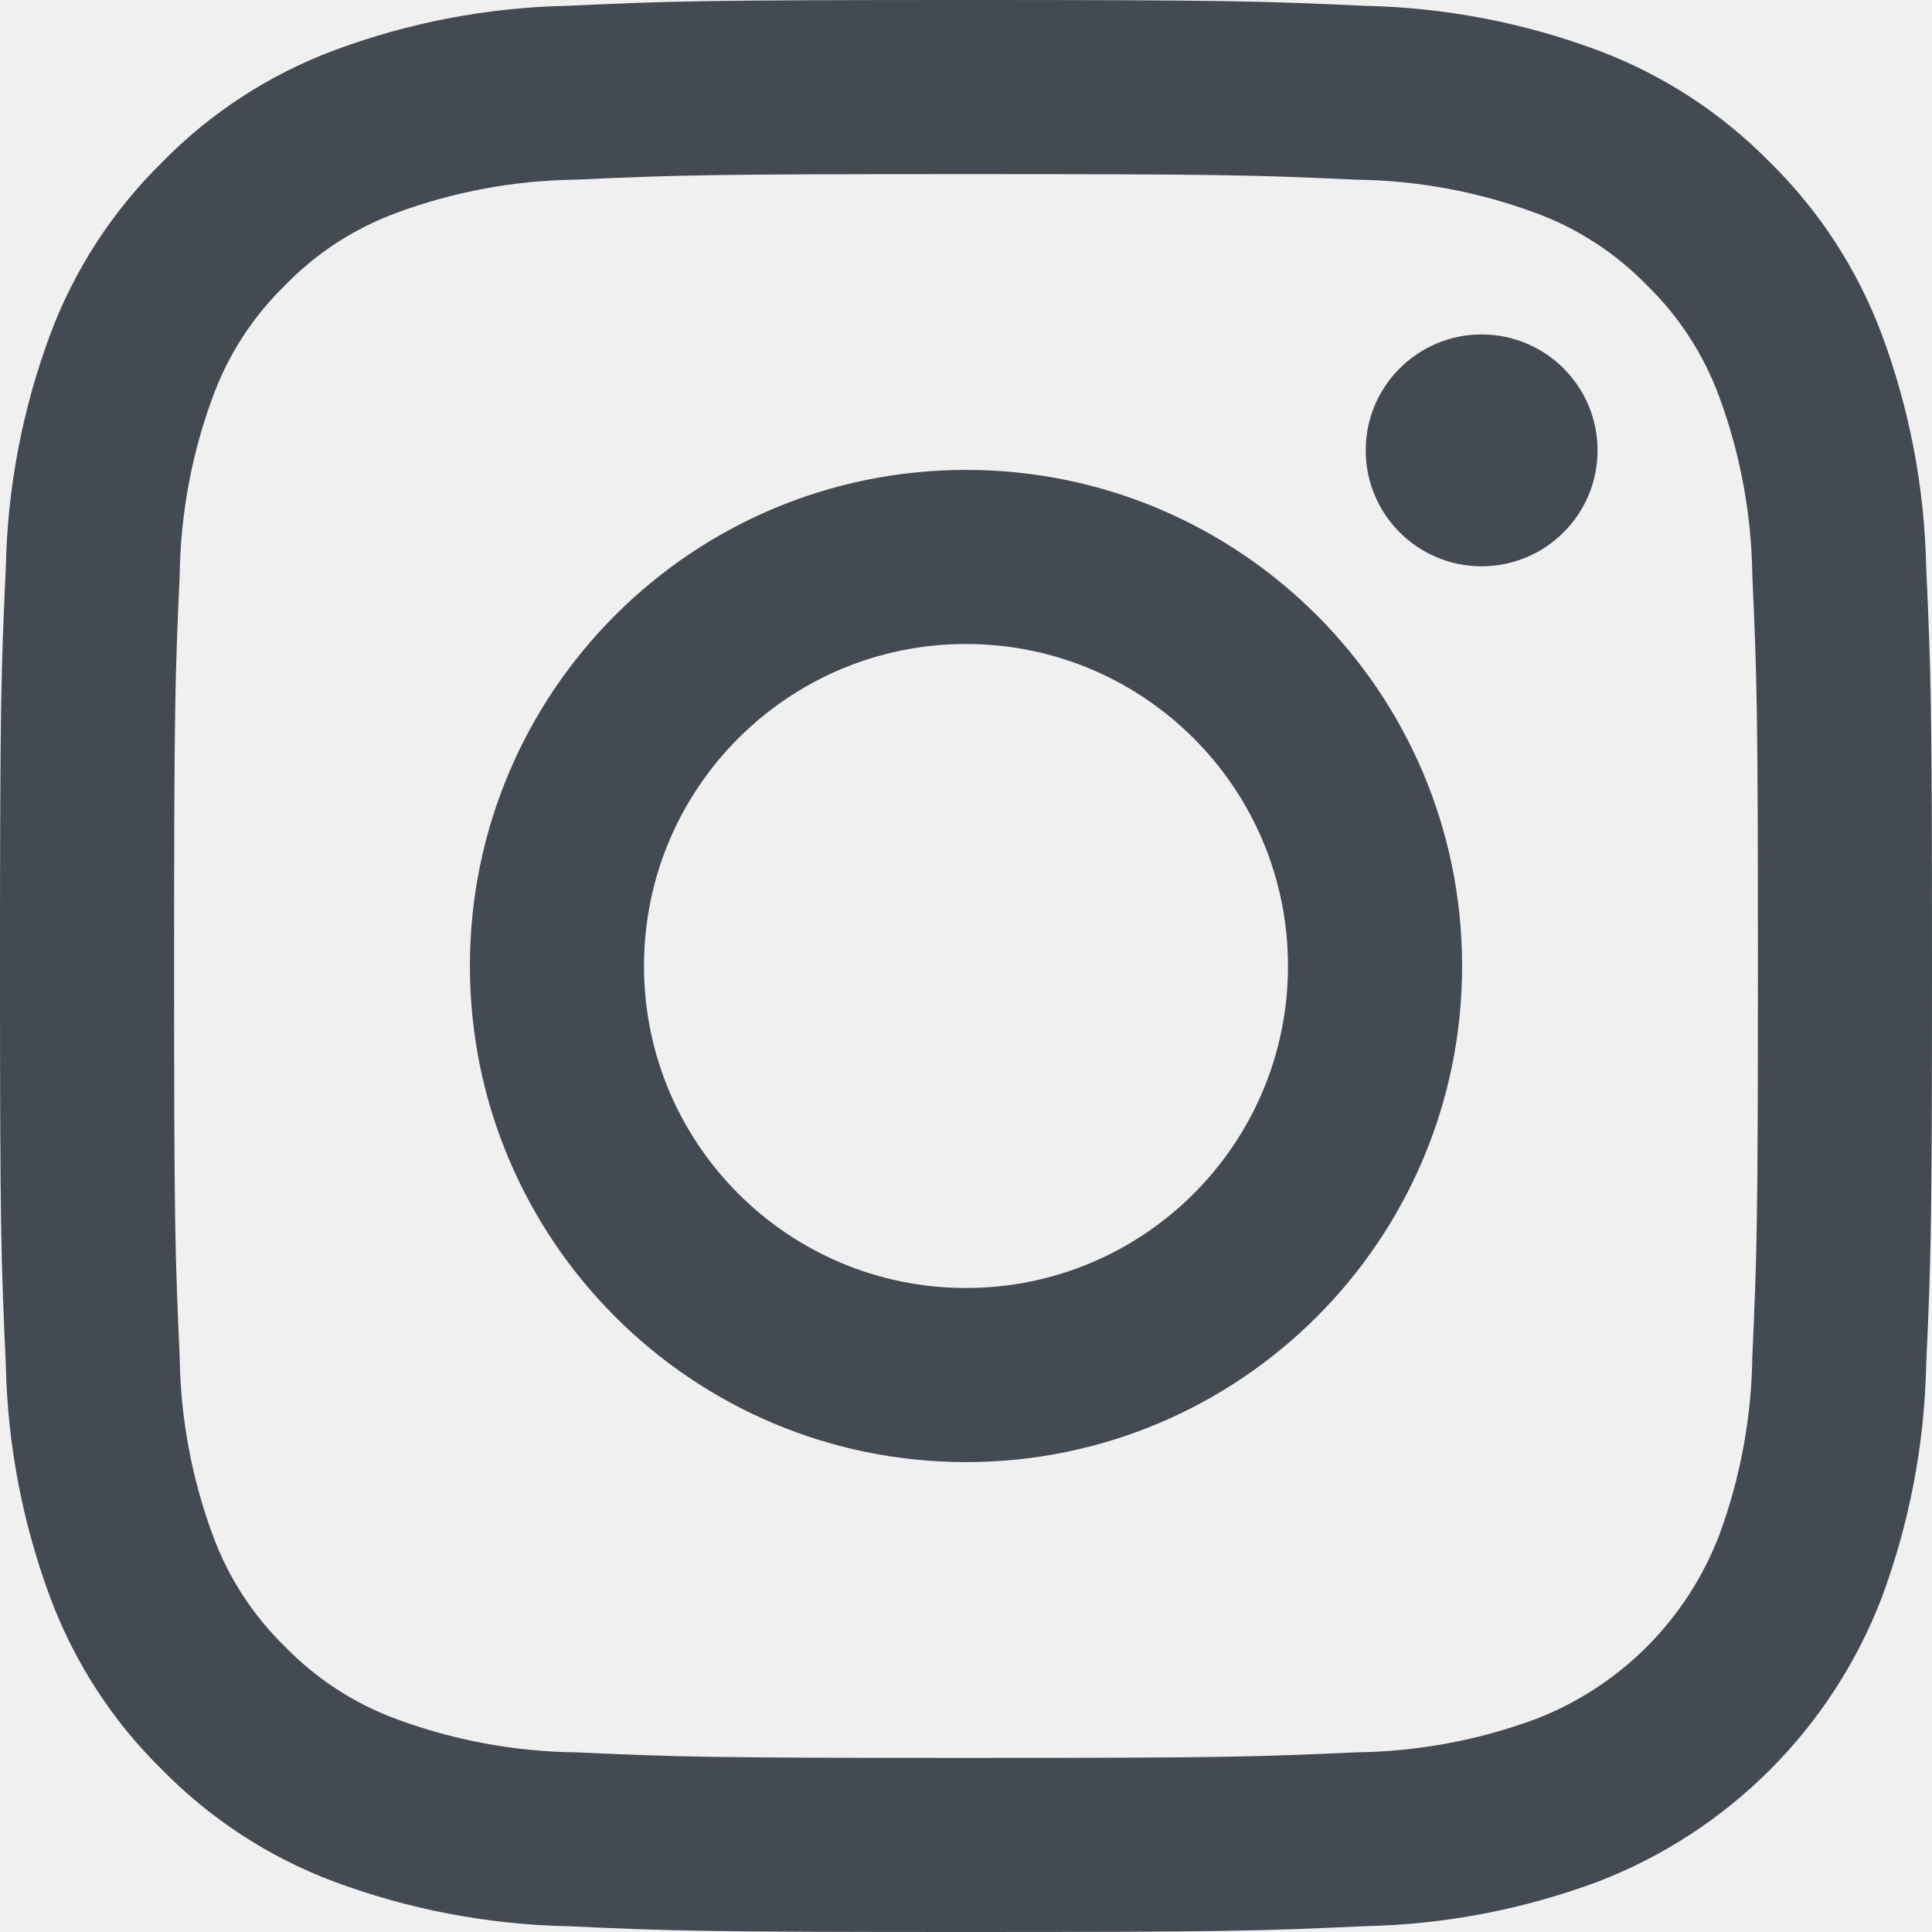
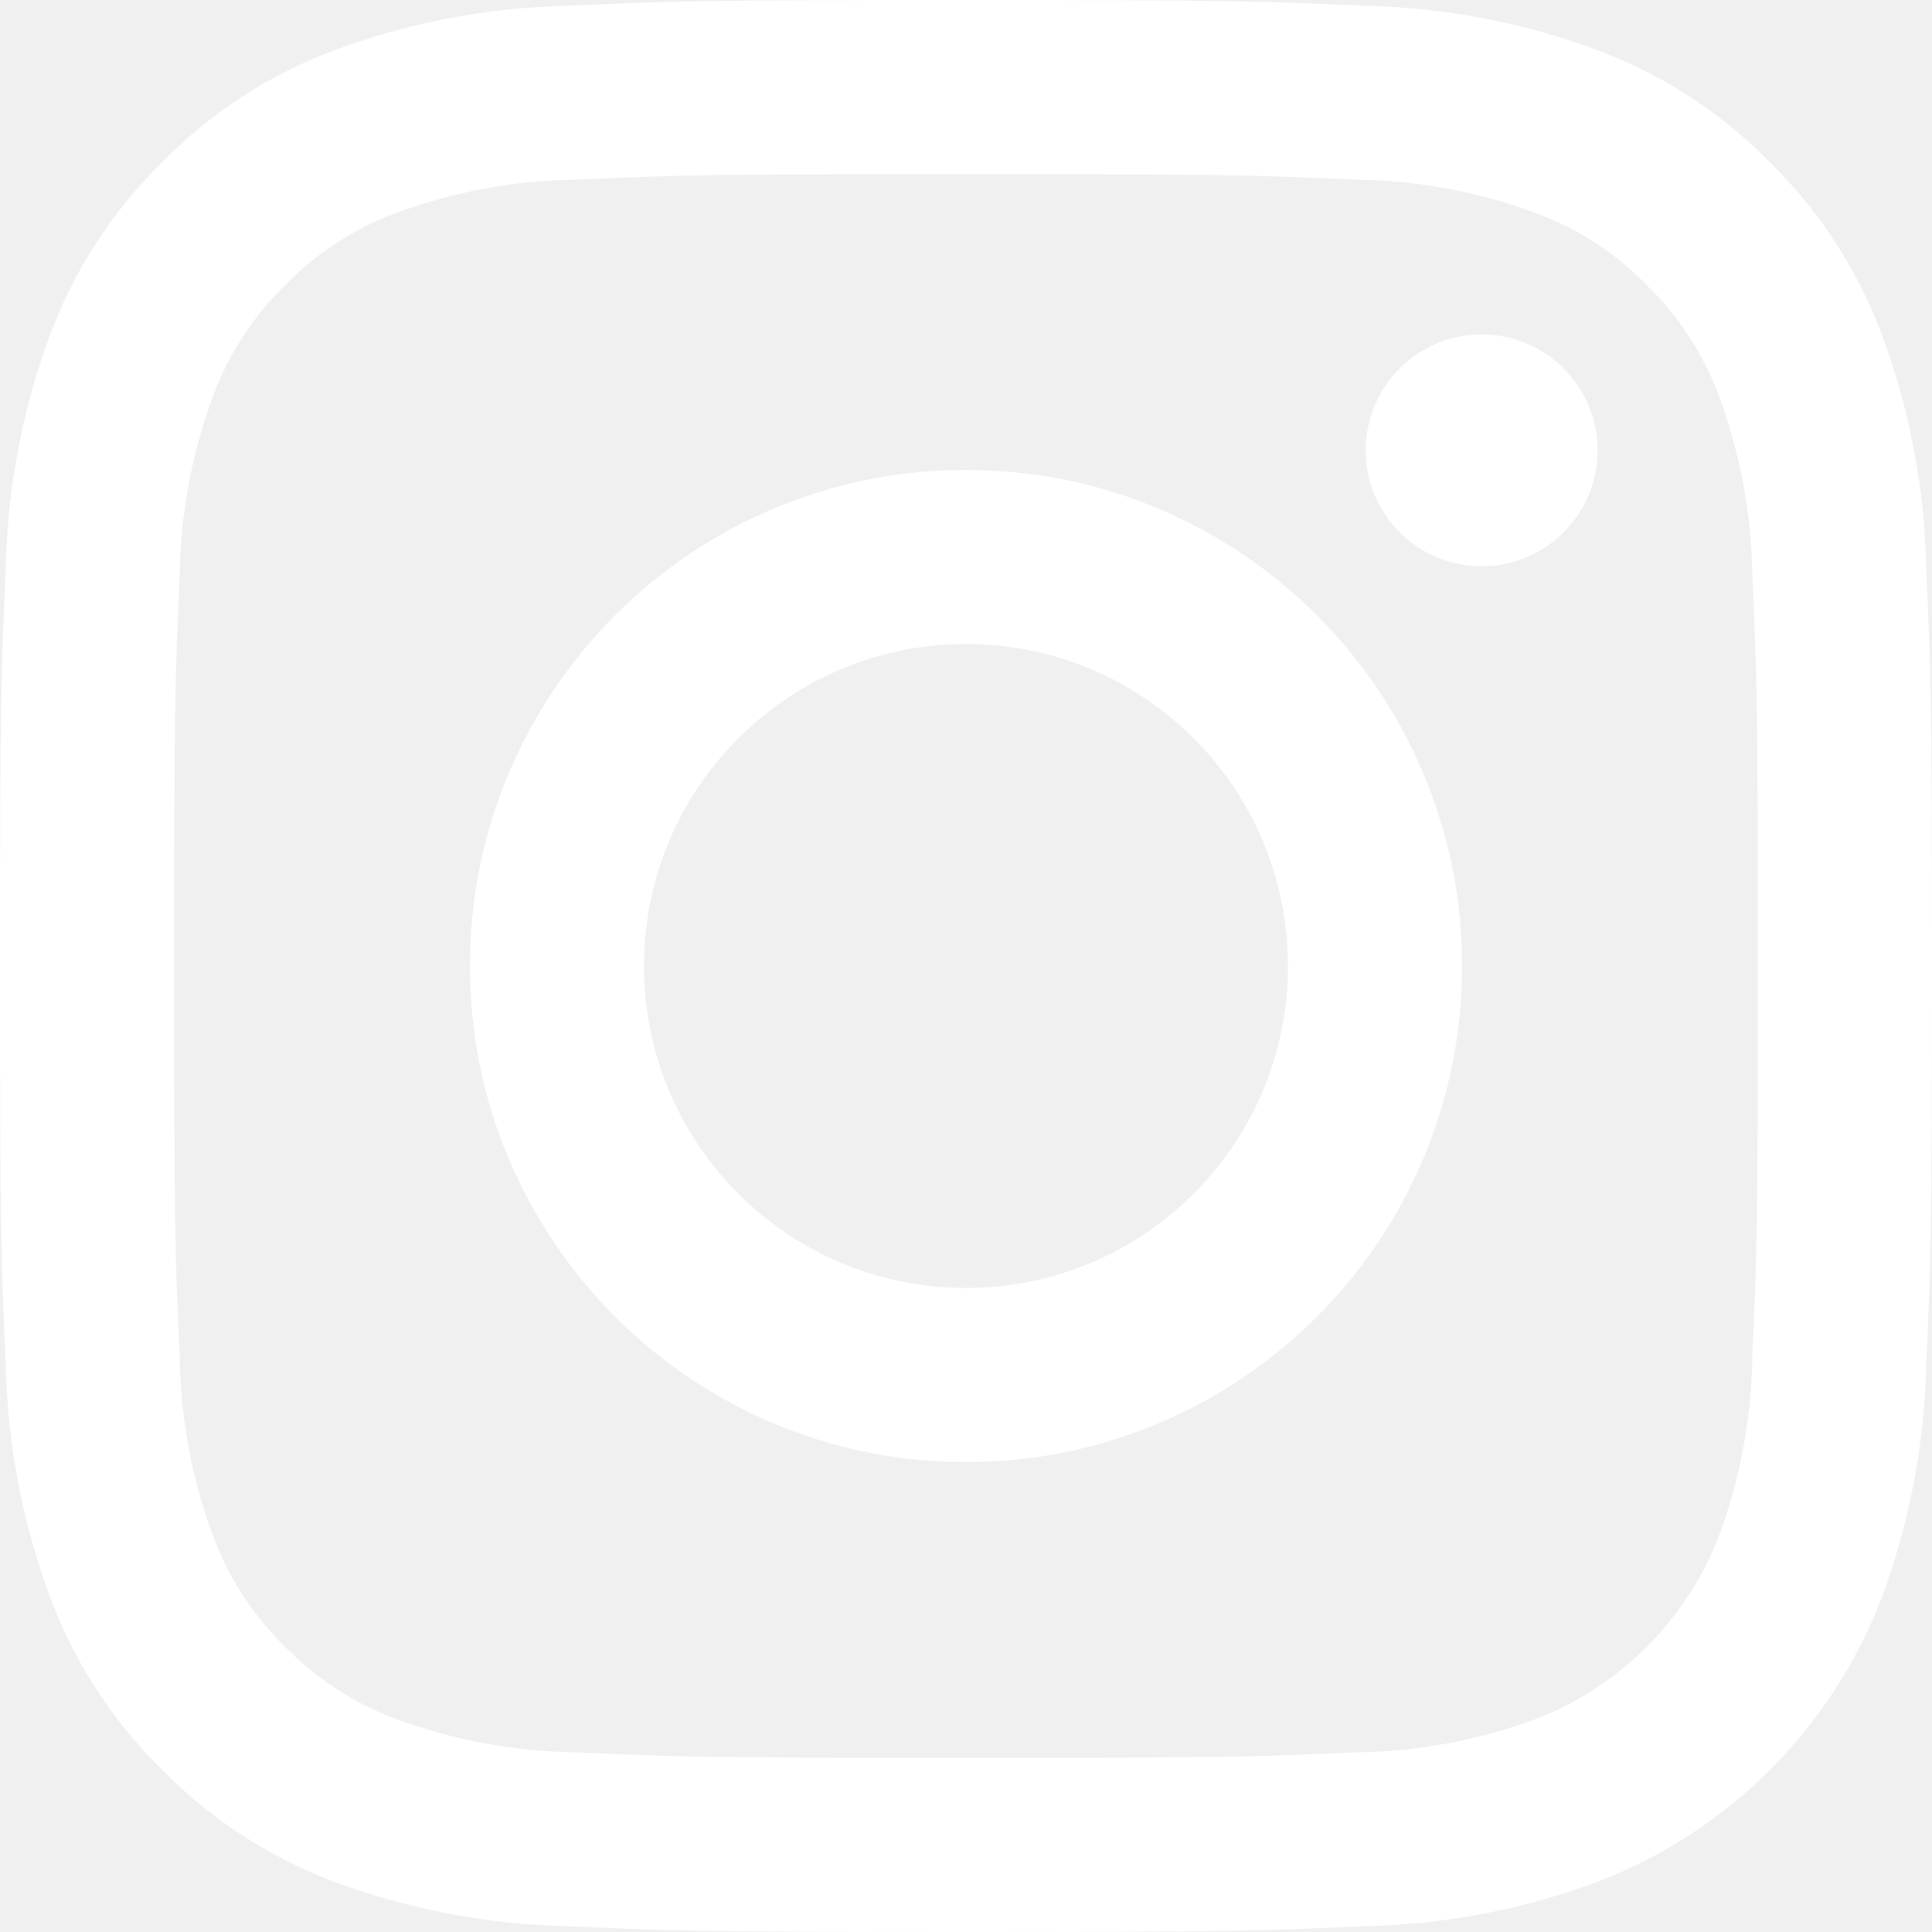
<svg xmlns="http://www.w3.org/2000/svg" width="18" height="18">
-   <path d="M17.946 5.29a6.606 6.606 0 0 0-.418-2.185 4.412 4.412 0 0 0-1.039-1.594A4.412 4.412 0 0 0 14.895.472a6.606 6.606 0 0 0-2.184-.418C11.75.01 11.444 0 9 0S6.25.01 5.29.054a6.606 6.606 0 0 0-2.185.418c-.6.226-1.145.58-1.594 1.039-.458.45-.813.993-1.039 1.594a6.606 6.606 0 0 0-.418 2.184C.01 6.25 0 6.556 0 9s.01 2.75.054 3.71c.015.747.157 1.486.418 2.185.226.6.58 1.145 1.039 1.594.45.458.993.813 1.594 1.039a6.628 6.628 0 0 0 2.184.418C6.25 17.99 6.556 18 9 18s2.75-.01 3.71-.054a6.606 6.606 0 0 0 2.185-.418 4.602 4.602 0 0 0 2.633-2.633 6.628 6.628 0 0 0 .418-2.184C17.99 11.75 18 11.444 18 9s-.01-2.75-.054-3.71zm-1.62 7.347a4.978 4.978 0 0 1-.31 1.67 2.98 2.98 0 0 1-1.708 1.709 4.99 4.99 0 0 1-1.671.31c-.95.043-1.234.052-3.637.052s-2.688-.009-3.637-.052a4.979 4.979 0 0 1-1.67-.31 2.788 2.788 0 0 1-1.036-.673 2.788 2.788 0 0 1-.673-1.035 4.978 4.978 0 0 1-.31-1.671c-.043-.95-.052-1.234-.052-3.637s.009-2.688.052-3.637c.007-.57.112-1.136.31-1.67.144-.392.374-.745.673-1.036a2.78 2.78 0 0 1 1.035-.673 4.979 4.979 0 0 1 1.671-.31c.95-.043 1.234-.052 3.637-.052s2.688.009 3.637.052c.57.007 1.136.112 1.67.31.392.144.745.374 1.036.673.299.29.529.644.673 1.035.198.535.303 1.1.31 1.671.043.95.052 1.234.052 3.637s-.009 2.688-.052 3.637zM9 4.378a4.622 4.622 0 1 0 0 9.244 4.622 4.622 0 0 0 0-9.244zM9 12a3 3 0 1 1 0-6 3 3 0 0 1 0 6zm5.884-7.804a1.08 1.08 0 1 1-2.16 0 1.08 1.08 0 0 1 2.16 0z" fill="#444A52" />
+   <path d="M17.946 5.29a6.606 6.606 0 00-.418-2.185 4.412 4.412 0 00-1.039-1.594A4.412 4.412 0 0014.895.472a6.606 6.606 0 00-2.184-.418C11.75.01 11.444 0 9 0S6.25.01 5.29.054a6.606 6.606 0 00-2.185.418c-.6.226-1.145.58-1.594 1.039-.458.45-.813.993-1.039 1.594a6.606 6.606 0 00-.418 2.184C.01 6.25 0 6.556 0 9s.01 2.75.054 3.71c.015.747.157 1.486.418 2.185.226.6.58 1.145 1.039 1.594.45.458.993.813 1.594 1.039a6.628 6.628 0 002.184.418C6.25 17.99 6.556 18 9 18s2.75-.01 3.71-.054a6.606 6.606 0 002.185-.418 4.602 4.602 0 002.633-2.633 6.628 6.628 0 00.418-2.184C17.99 11.75 18 11.444 18 9s-.01-2.75-.054-3.71zm-1.62 7.347a4.978 4.978 0 01-.31 1.67 2.98 2.98 0 01-1.708 1.709 4.99 4.99 0 01-1.671.31c-.95.043-1.234.052-3.637.052s-2.688-.009-3.637-.052a4.979 4.979 0 01-1.67-.31 2.788 2.788 0 01-1.036-.673 2.788 2.788 0 01-.673-1.035 4.978 4.978 0 01-.31-1.671c-.043-.95-.052-1.234-.052-3.637s.009-2.688.052-3.637c.007-.57.112-1.136.31-1.67.144-.392.374-.745.673-1.036a2.78 2.78 0 011.035-.673 4.979 4.979 0 011.671-.31c.95-.043 1.234-.052 3.637-.052s2.688.009 3.637.052c.57.007 1.136.112 1.67.31.392.144.745.374 1.036.673.299.29.529.644.673 1.035.198.535.303 1.1.31 1.671.043.95.052 1.234.052 3.637s-.009 2.688-.052 3.637zM9 4.378a4.622 4.622 0 100 9.244 4.622 4.622 0 000-9.244zM9 12a3 3 0 110-6 3 3 0 010 6zm5.884-7.804a1.08 1.08 0 11-2.16 0 1.08 1.08 0 012.16 0z" fill="#FFF" />
</svg>
